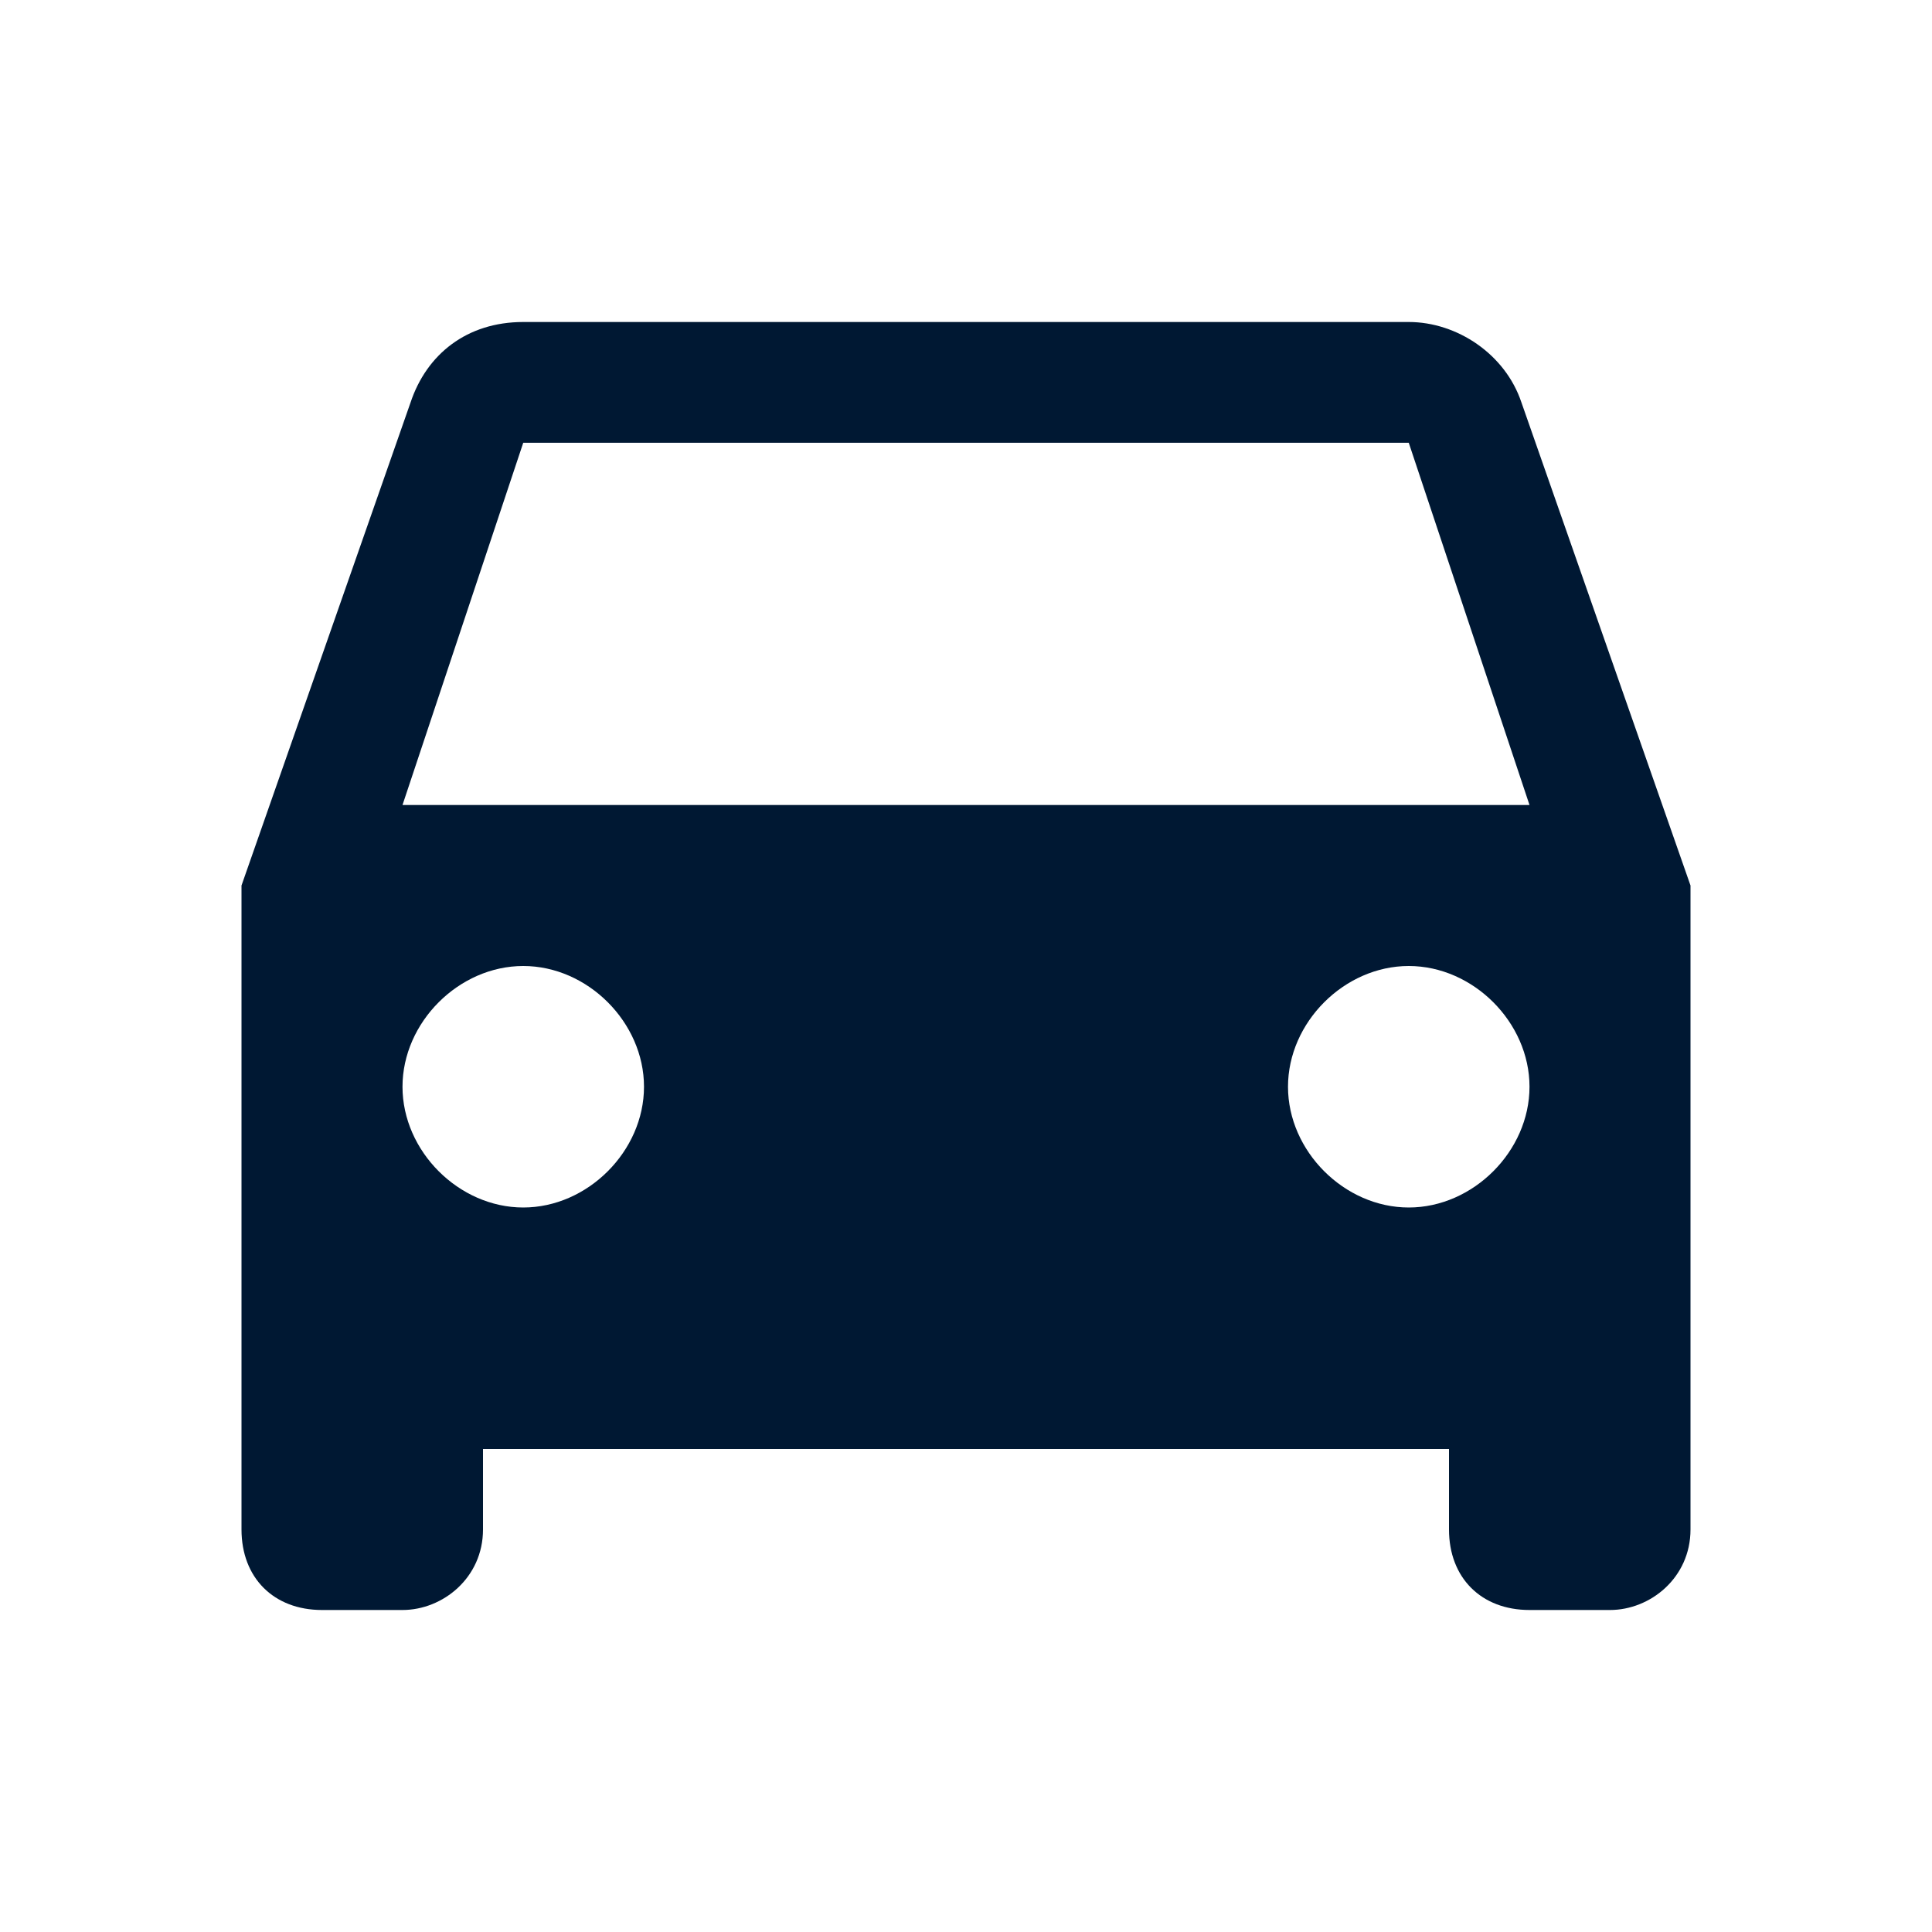
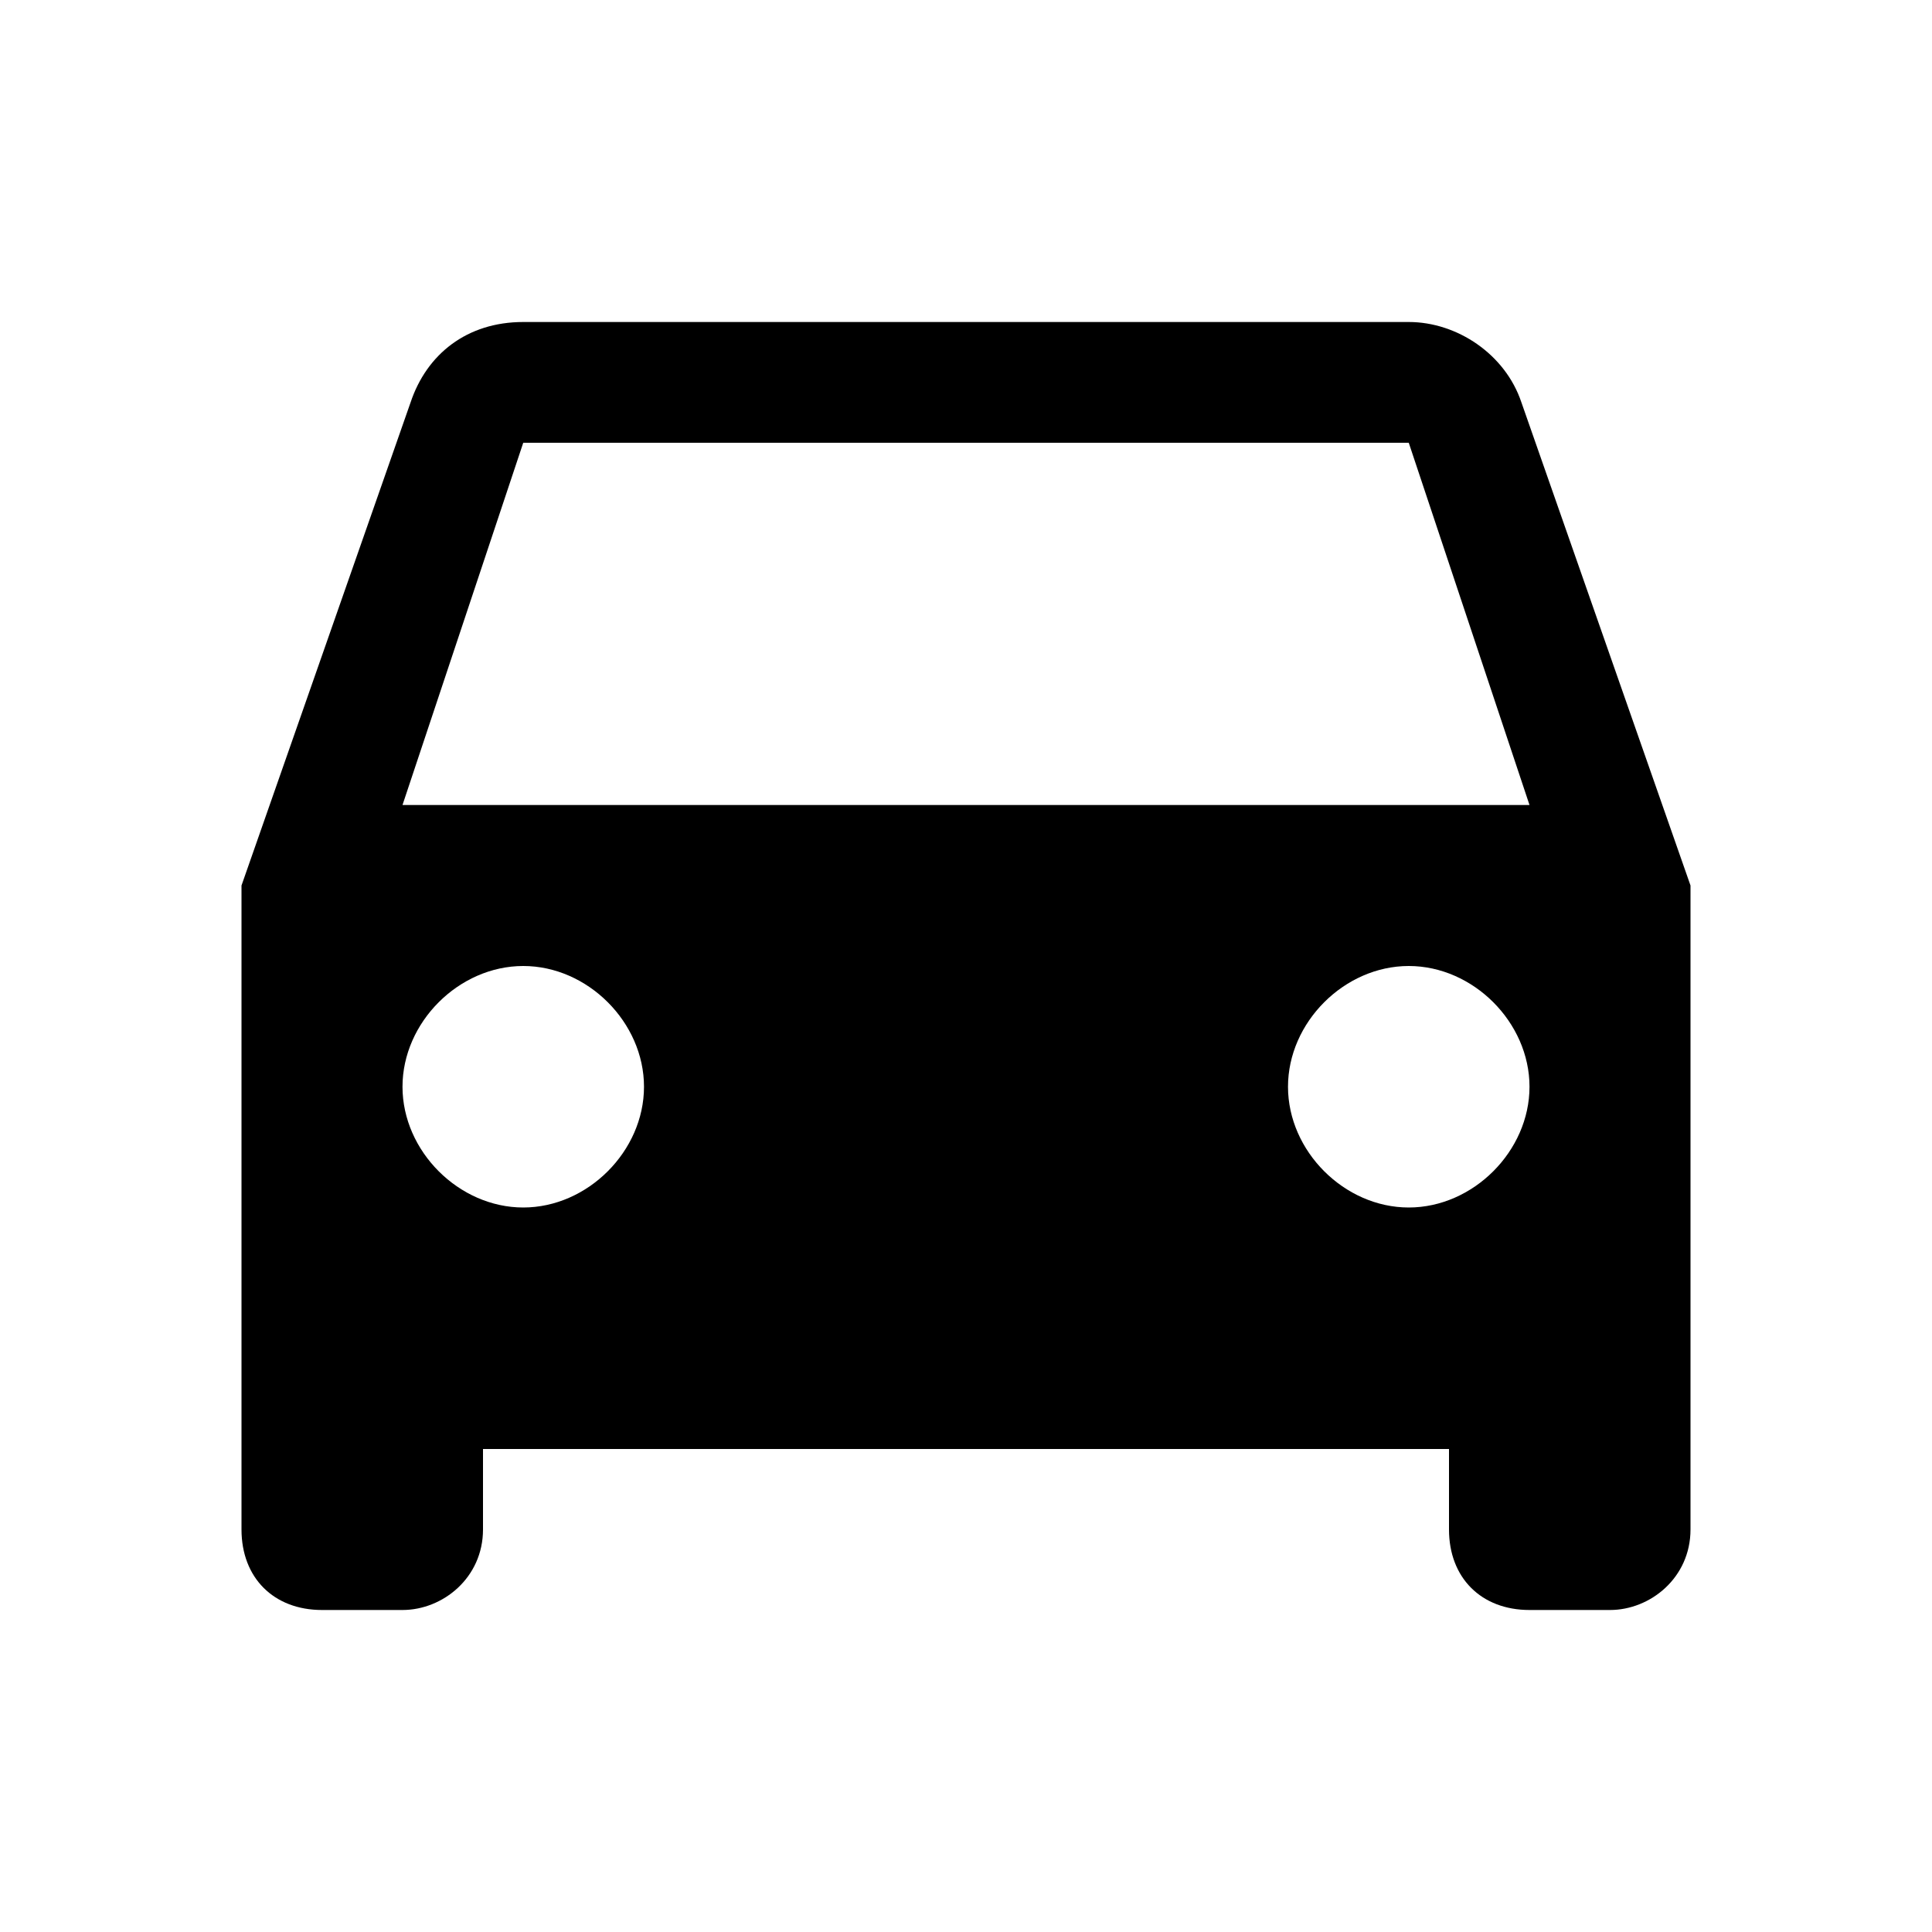
<svg xmlns="http://www.w3.org/2000/svg" version="1.1" id="Layer_1" x="0px" y="0px" viewBox="0 0 24 24" style="enable-background:new 0 0 24 24;" xml:space="preserve">
-   <style type="text/css">
- 	.st0{fill:#001833;}
- </style>
  <path id="path-1_1_" class="st0" d="M18.9,5c-0.2-0.6-0.8-1-1.4-1h-11C5.8,4,5.3,4.4,5.1,5L3,11v8c0,0.6,0.4,1,1,1h1  c0.5,0,1-0.4,1-1v-1h12v1c0,0.6,0.4,1,1,1h1c0.5,0,1-0.4,1-1v-8L18.9,5z M6.5,15C5.7,15,5,14.3,5,13.5S5.7,12,6.5,12S8,12.7,8,13.5  S7.3,15,6.5,15z M17.5,15c-0.8,0-1.5-0.7-1.5-1.5s0.7-1.5,1.5-1.5s1.5,0.7,1.5,1.5S18.3,15,17.5,15z M5,10l1.5-4.5h11L19,10H5z" />
</svg>
